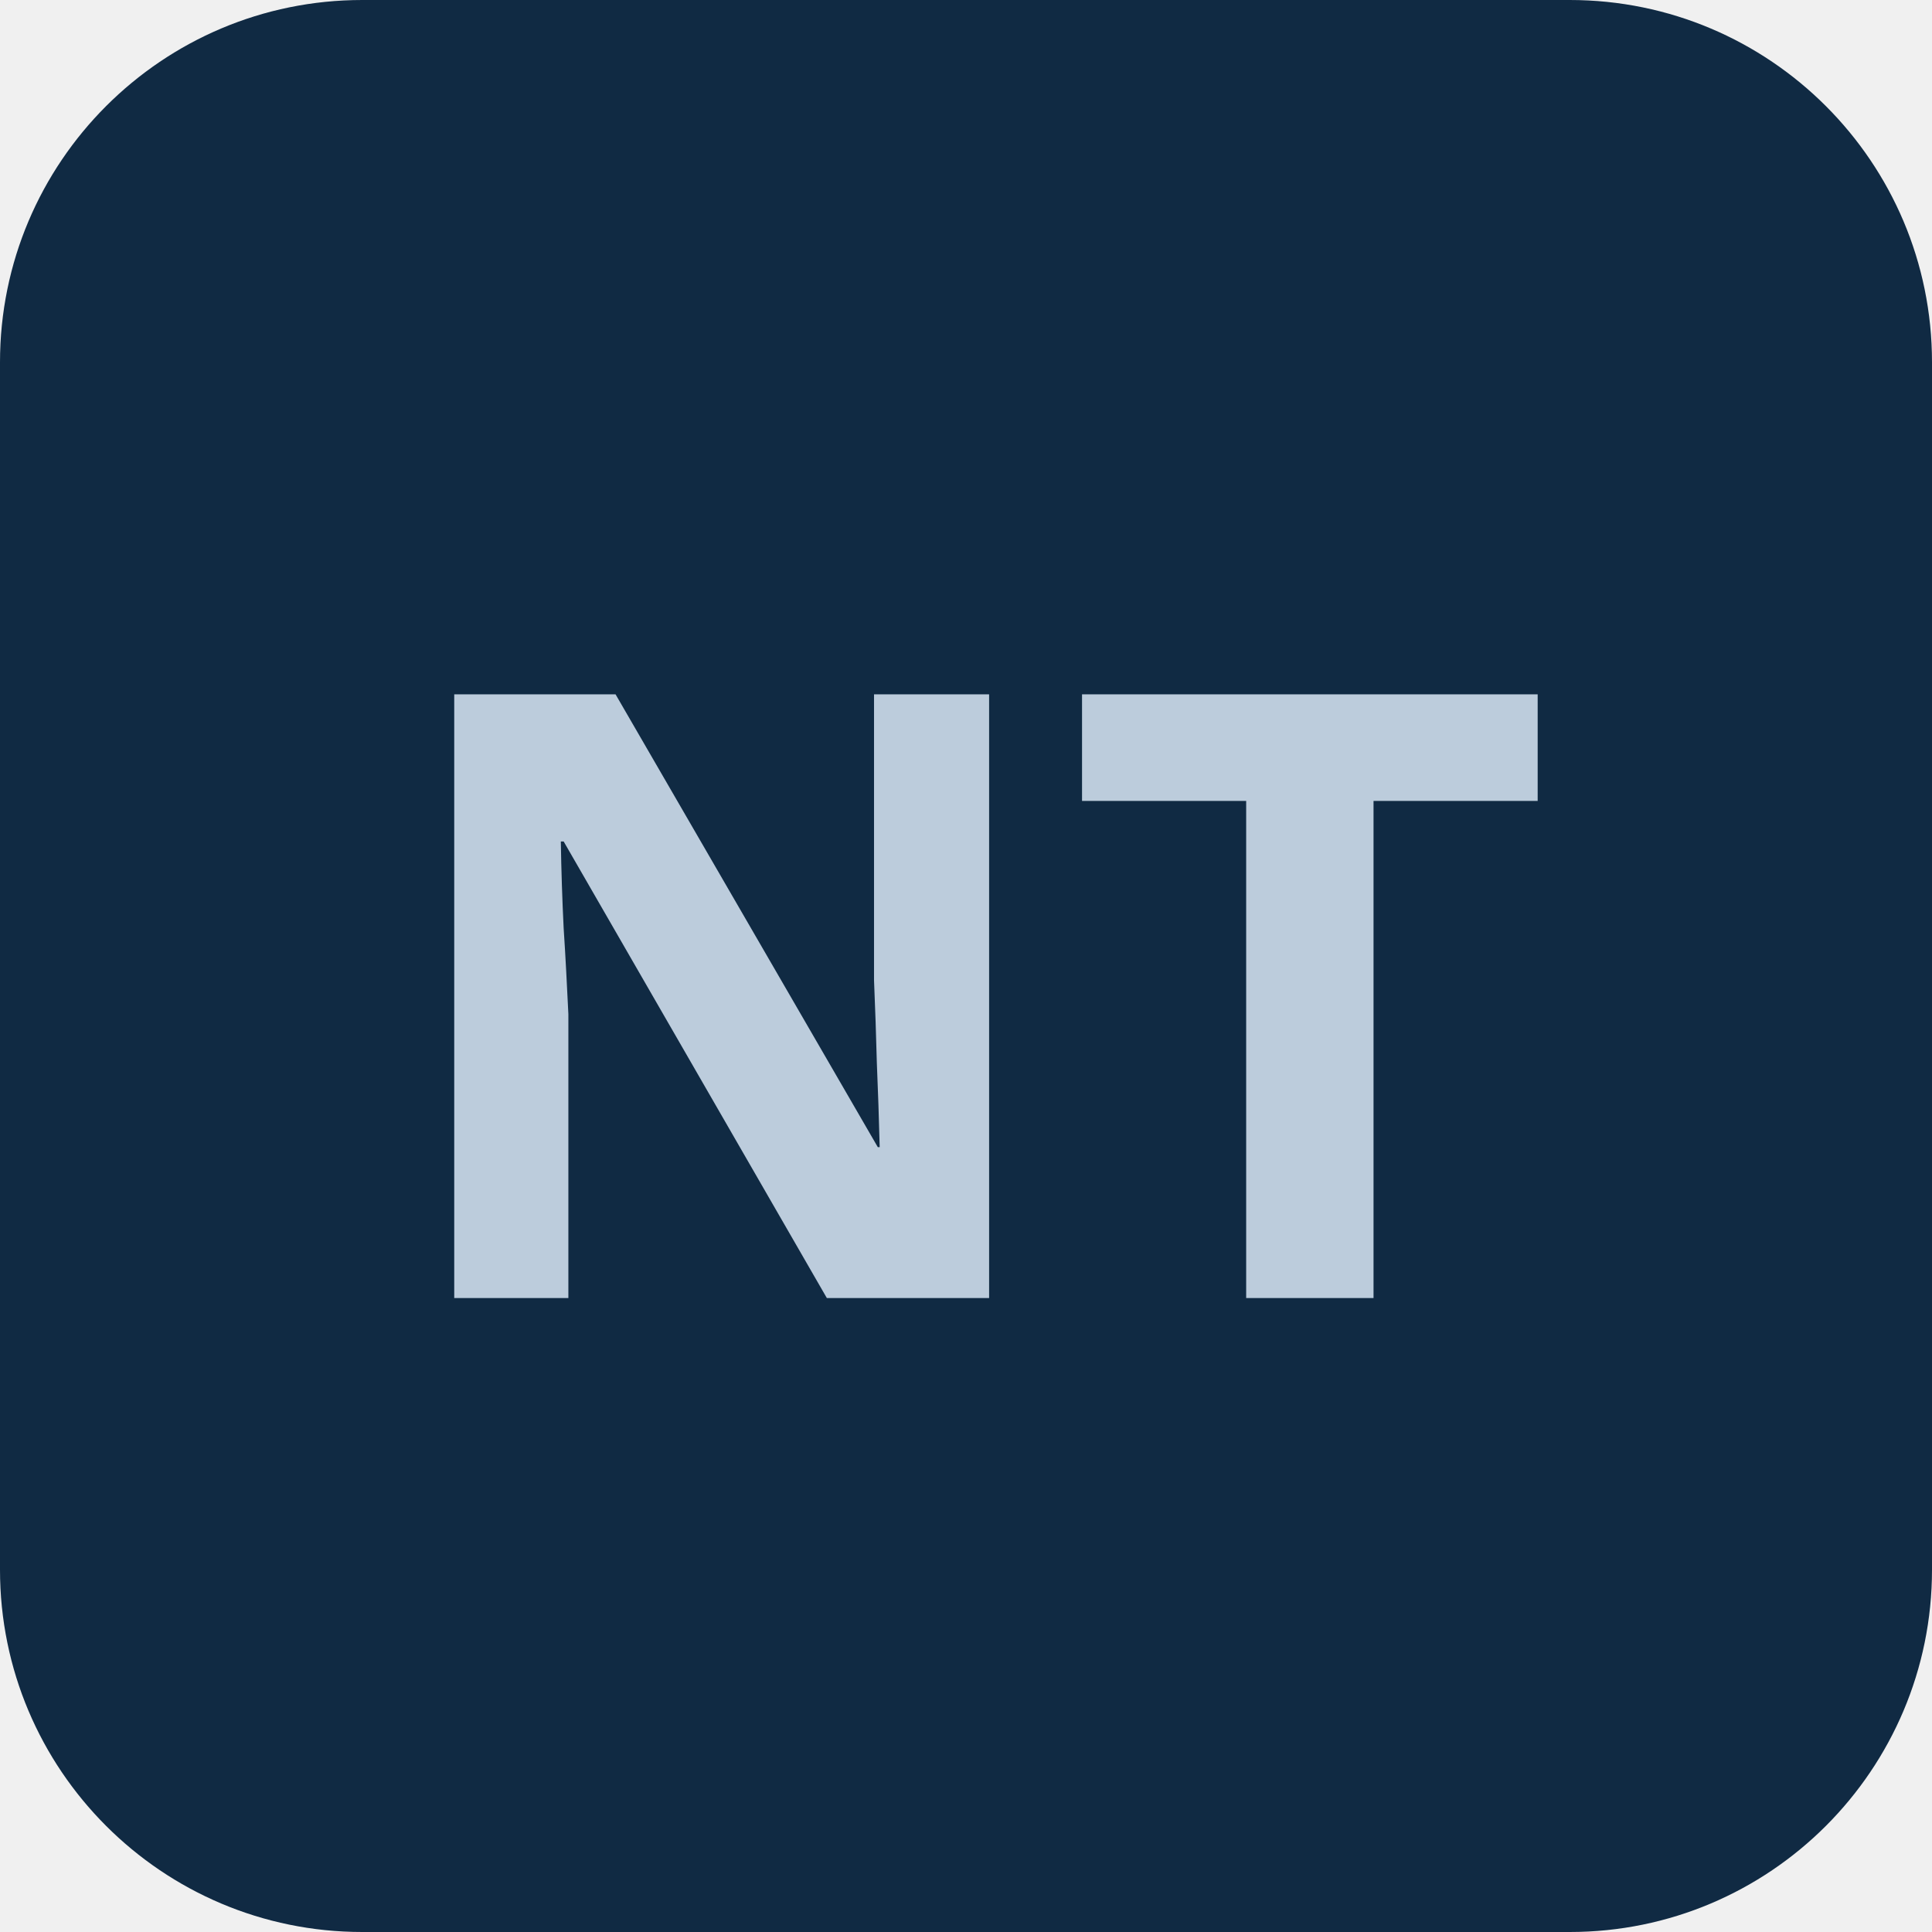
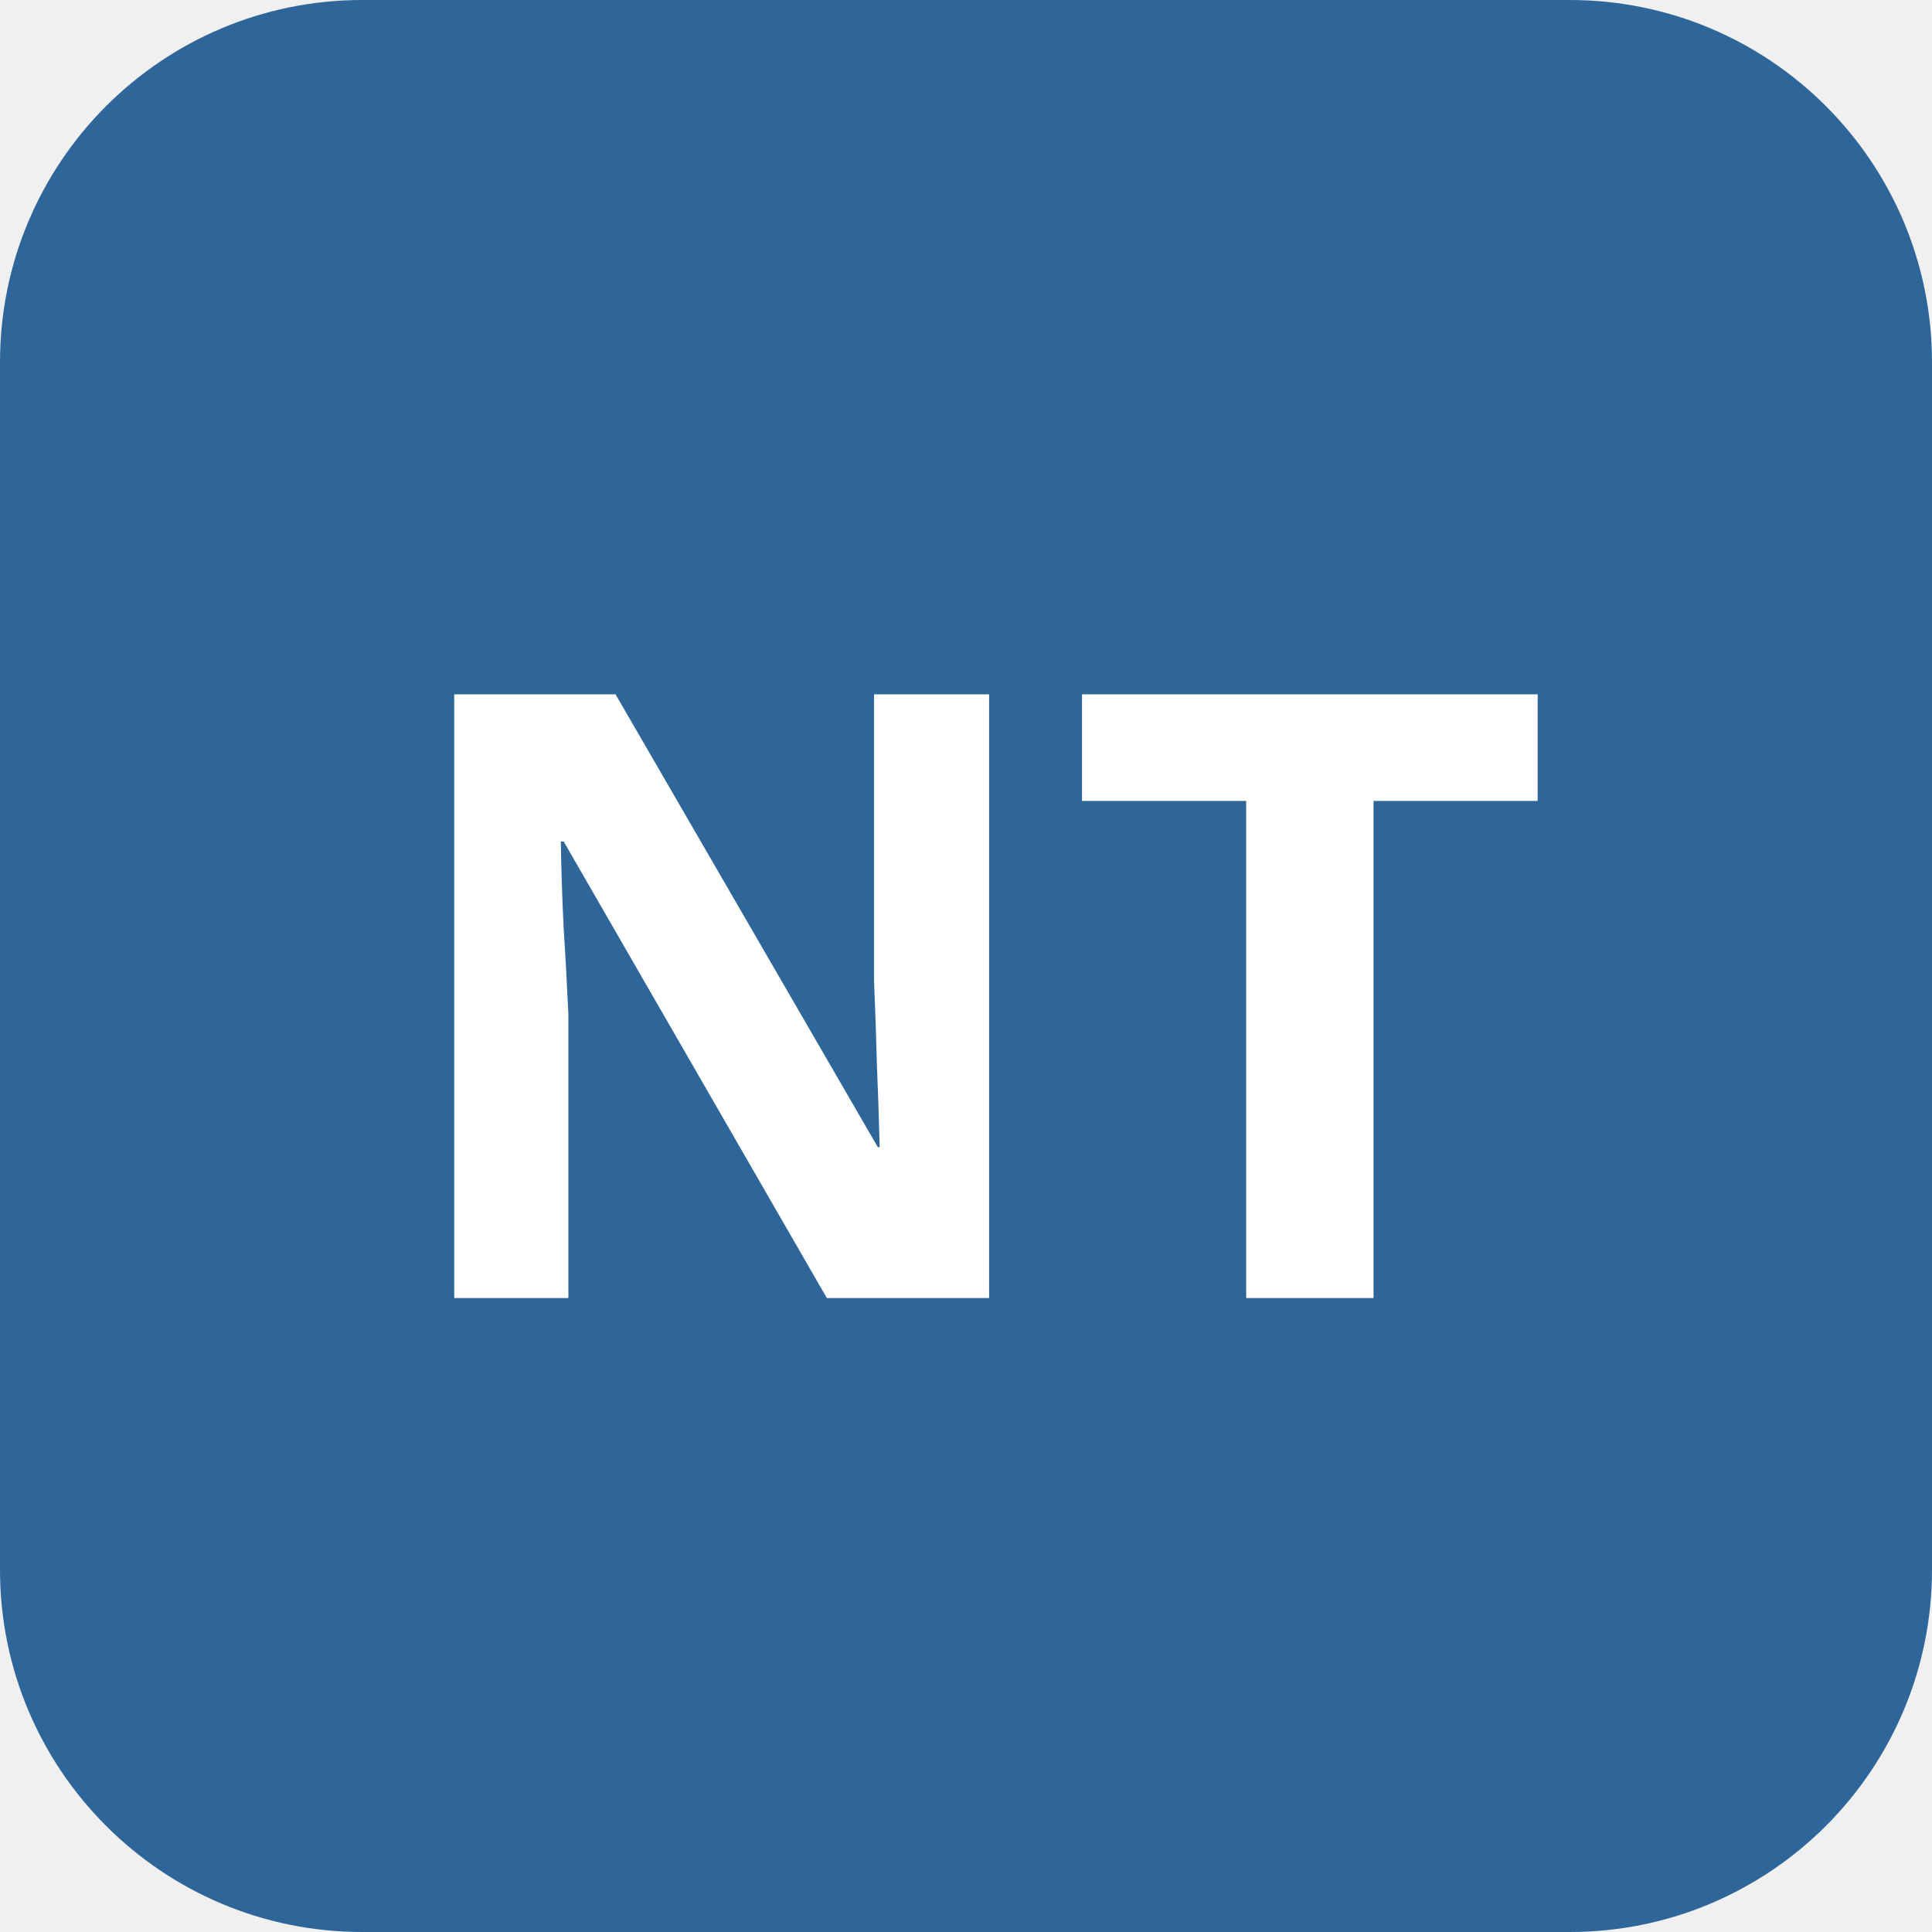
<svg xmlns="http://www.w3.org/2000/svg" viewBox="0 0 32 32">
-   <rect width="32" height="32" rx="6" fill="#102a43" />
-   <text x="16" y="21.5" font-family="sans-serif" font-weight="800" font-size="14" fill="#bcccdc" text-anchor="middle">NT</text>
+   <rect width="32" height="32" rx="6" fill="#2f6699" />
+   <text x="16" y="21.5" font-family="sans-serif" font-weight="800" font-size="14" fill="#ffffff" text-anchor="middle">NT</text>
</svg>
